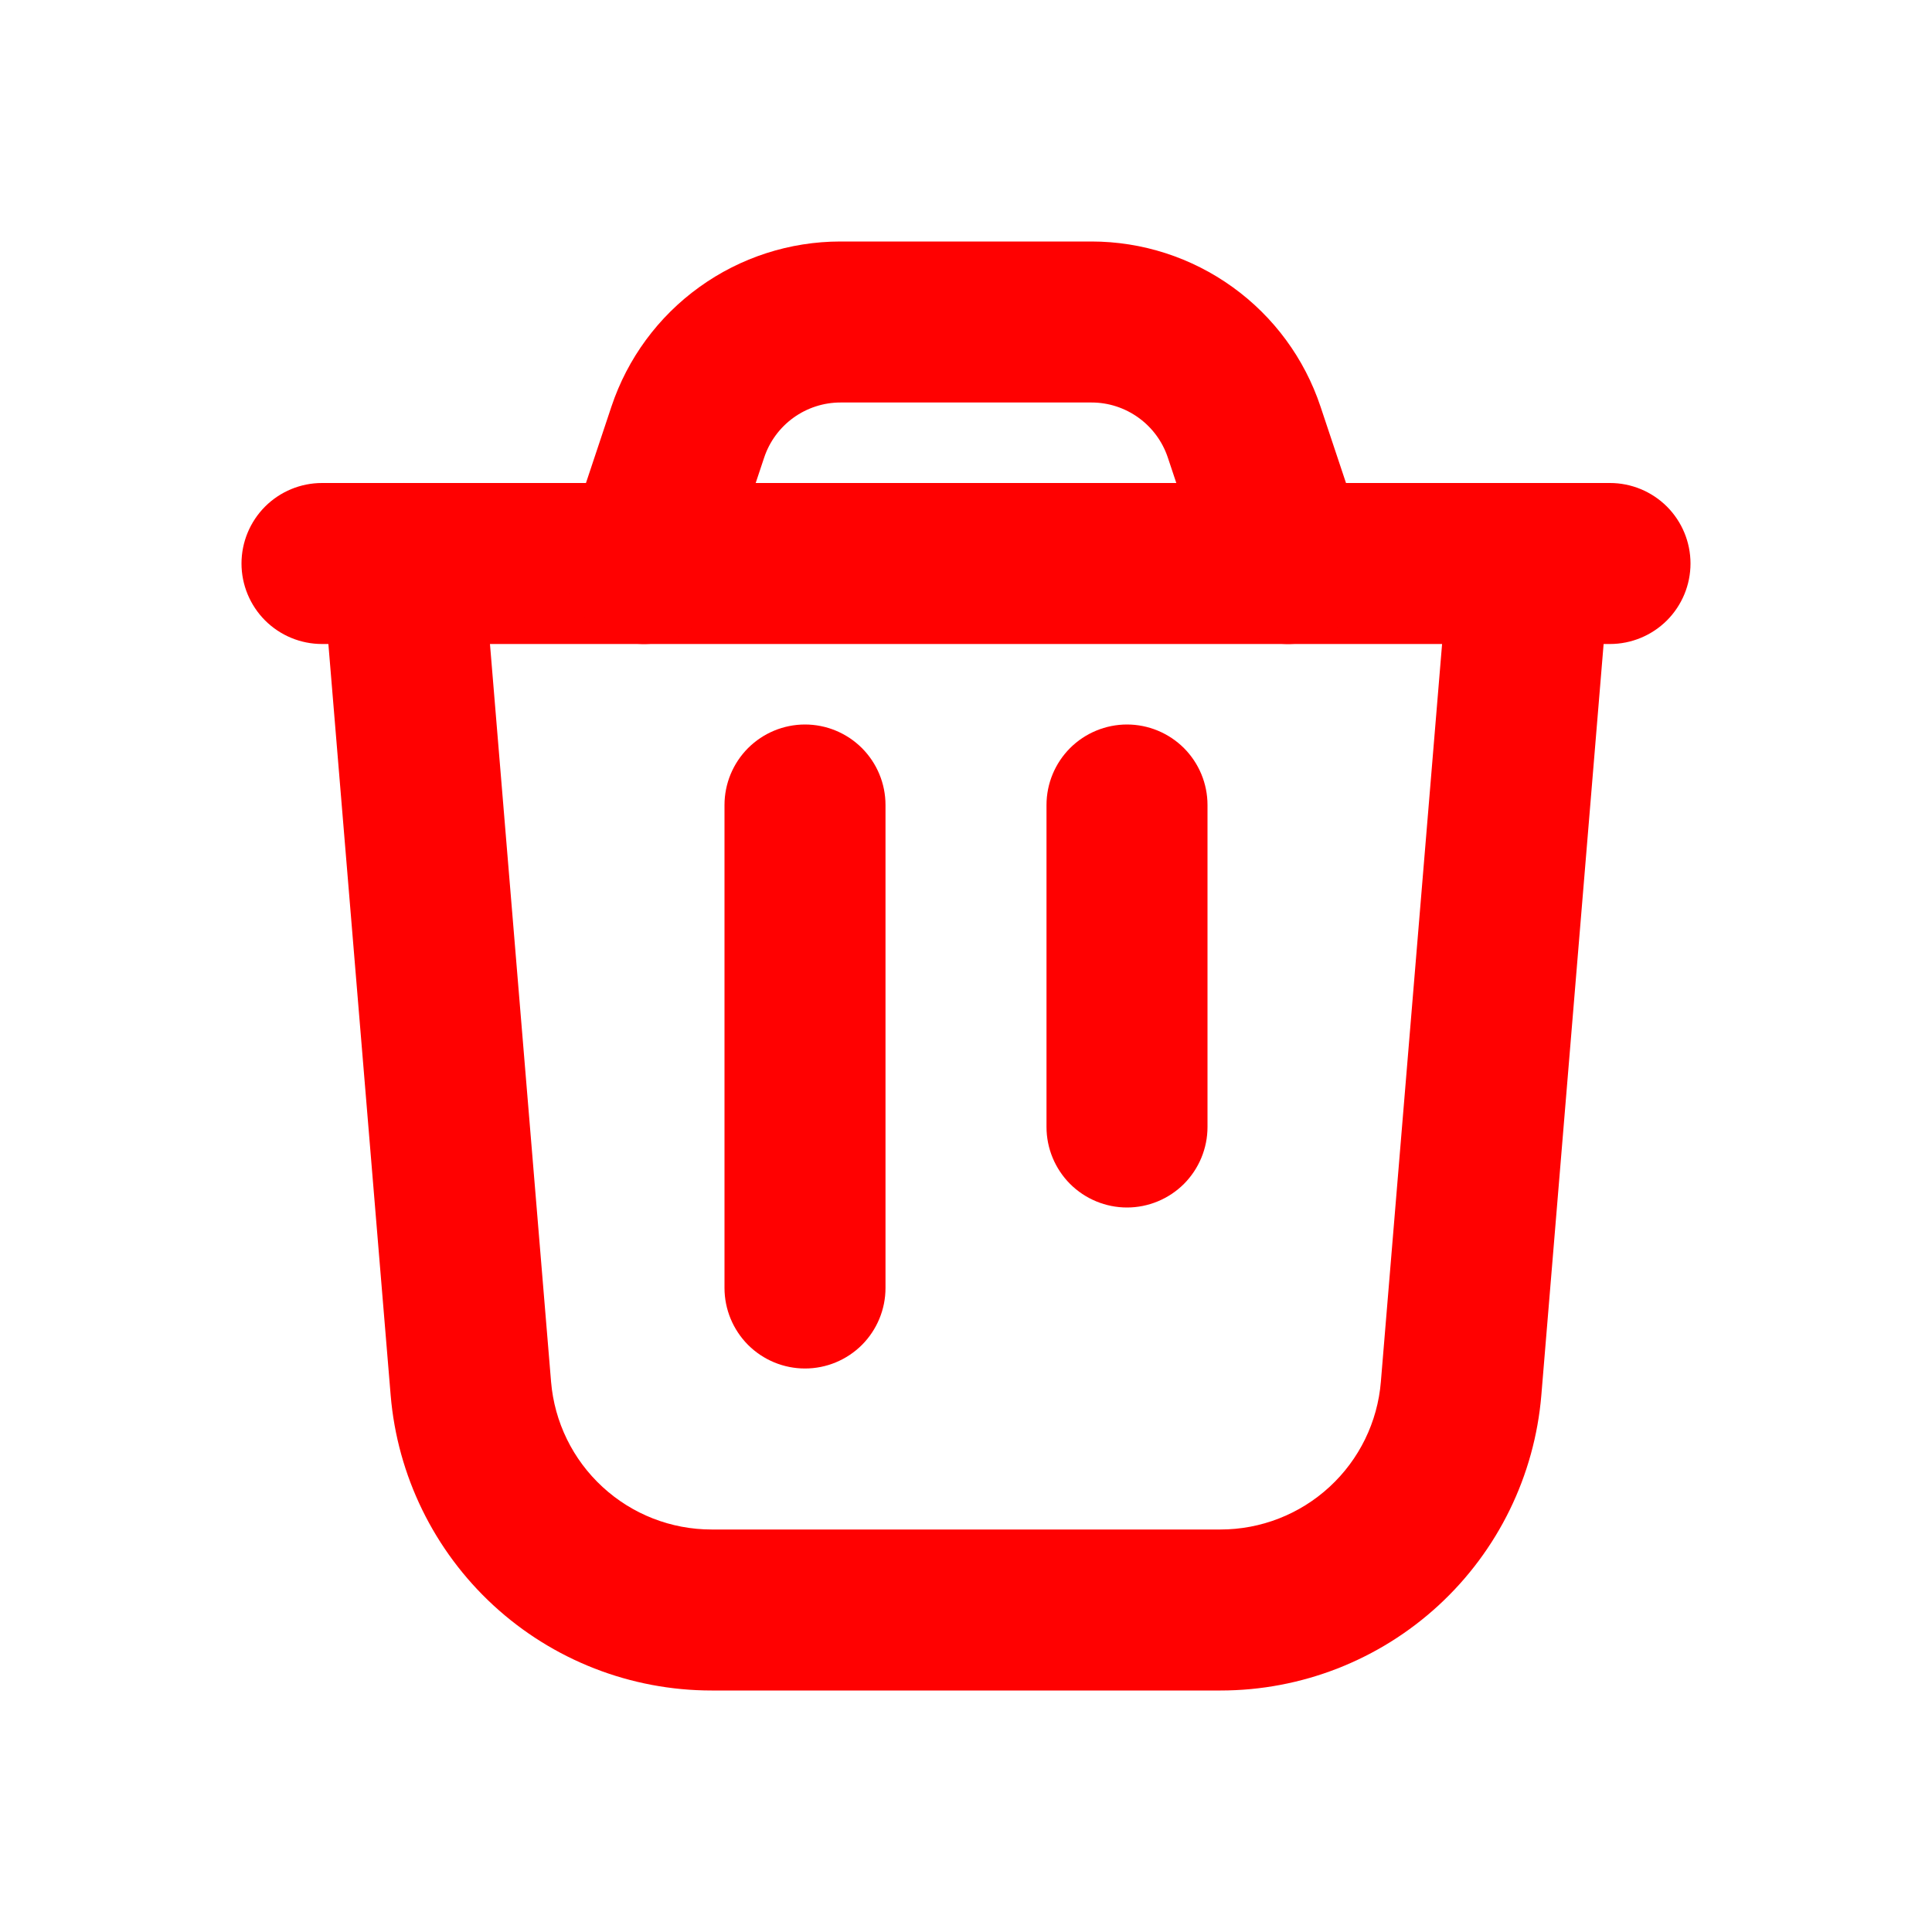
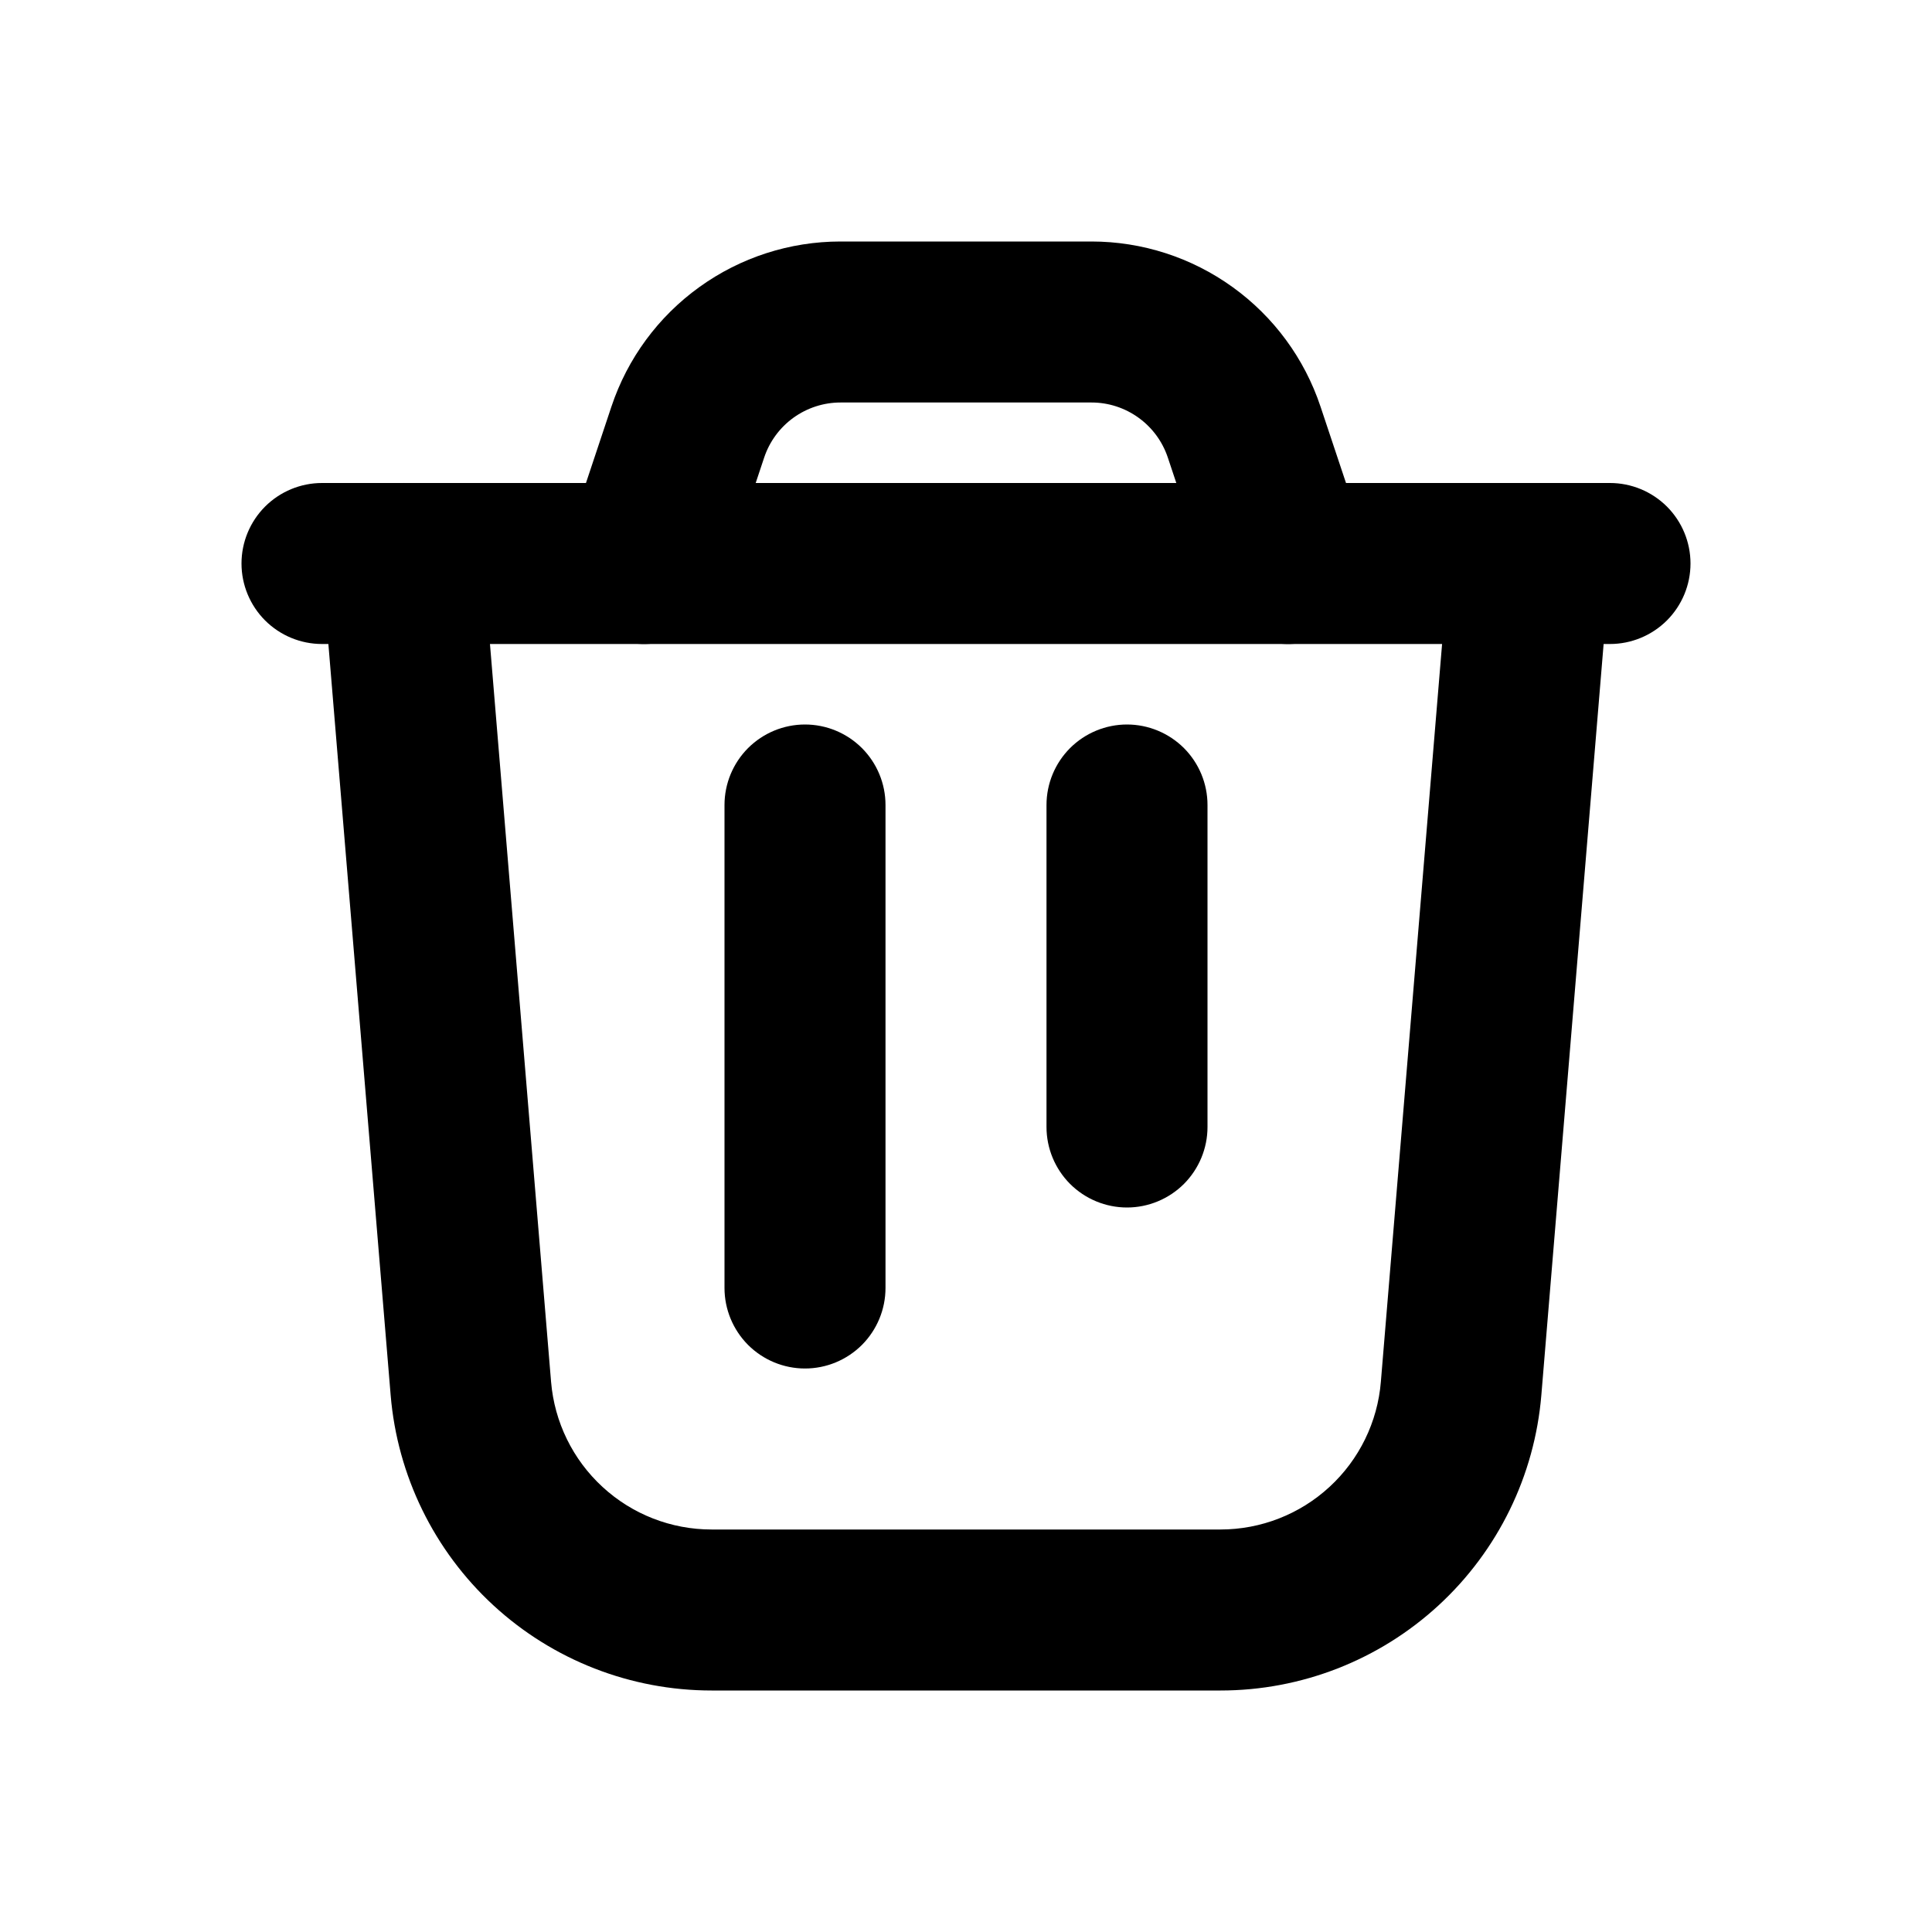
<svg xmlns="http://www.w3.org/2000/svg" width="30" height="30" viewBox="0 0 30 30" fill="none">
-   <path fill-rule="evenodd" clip-rule="evenodd" d="M6.146 7.504C6.31 7.49 6.475 7.509 6.631 7.559C6.788 7.609 6.933 7.689 7.058 7.795C7.183 7.901 7.287 8.031 7.362 8.177C7.437 8.323 7.483 8.483 7.496 8.646L8.557 21.456C8.609 22.081 8.894 22.664 9.356 23.089C9.817 23.514 10.421 23.75 11.049 23.75H18.951C19.578 23.75 20.183 23.514 20.644 23.089C21.106 22.664 21.391 22.081 21.442 21.456L22.505 8.646C22.536 8.318 22.694 8.016 22.947 7.804C23.199 7.593 23.525 7.489 23.853 7.517C24.182 7.544 24.486 7.7 24.7 7.95C24.914 8.201 25.02 8.525 24.996 8.854L23.934 21.663C23.83 22.913 23.261 24.078 22.338 24.928C21.415 25.778 20.207 26.25 18.953 26.25H11.05C9.795 26.25 8.586 25.779 7.663 24.929C6.74 24.079 6.17 22.913 6.066 21.663L5.004 8.854C4.99 8.69 5.009 8.525 5.059 8.369C5.109 8.213 5.189 8.067 5.295 7.942C5.401 7.817 5.531 7.713 5.677 7.638C5.823 7.563 5.983 7.517 6.146 7.504Z" fill="#FF0101" />
-   <path fill-rule="evenodd" clip-rule="evenodd" d="M3.75 8.75C3.75 8.418 3.882 8.101 4.116 7.866C4.351 7.632 4.668 7.5 5 7.5H25C25.331 7.5 25.649 7.632 25.884 7.866C26.118 8.101 26.25 8.418 26.25 8.75C26.25 9.082 26.118 9.399 25.884 9.634C25.649 9.868 25.331 10 25 10H5C4.668 10 4.351 9.868 4.116 9.634C3.882 9.399 3.75 9.082 3.75 8.75ZM12.5 11.25C12.832 11.25 13.149 11.382 13.384 11.616C13.618 11.851 13.75 12.168 13.75 12.5V20C13.75 20.331 13.618 20.649 13.384 20.884C13.149 21.118 12.832 21.25 12.5 21.25C12.168 21.25 11.851 21.118 11.616 20.884C11.382 20.649 11.25 20.331 11.25 20V12.5C11.25 12.168 11.382 11.851 11.616 11.616C11.851 11.382 12.168 11.25 12.5 11.25ZM17.5 11.25C17.831 11.25 18.149 11.382 18.384 11.616C18.618 11.851 18.75 12.168 18.75 12.5V17.5C18.75 17.831 18.618 18.149 18.384 18.384C18.149 18.618 17.831 18.75 17.5 18.75C17.169 18.75 16.851 18.618 16.616 18.384C16.382 18.149 16.25 17.831 16.25 17.5V12.5C16.25 12.168 16.382 11.851 16.616 11.616C16.851 11.382 17.169 11.25 17.5 11.25Z" fill="#FF0101" />
-   <path fill-rule="evenodd" clip-rule="evenodd" d="M13.051 6.25C12.789 6.25 12.534 6.333 12.321 6.486C12.108 6.64 11.949 6.856 11.866 7.105L11.186 9.145C11.082 9.46 10.856 9.72 10.559 9.868C10.263 10.017 9.92 10.041 9.605 9.936C9.29 9.831 9.03 9.606 8.882 9.309C8.734 9.013 8.709 8.67 8.814 8.355L9.494 6.314C9.743 5.567 10.22 4.918 10.859 4.458C11.497 3.998 12.264 3.75 13.051 3.75H16.948C17.735 3.75 18.502 3.998 19.14 4.458C19.779 4.918 20.256 5.567 20.505 6.314L21.186 8.355C21.238 8.511 21.259 8.675 21.247 8.839C21.235 9.003 21.192 9.163 21.118 9.309C21.045 9.456 20.943 9.587 20.819 9.695C20.695 9.802 20.551 9.884 20.395 9.936C20.239 9.988 20.075 10.009 19.911 9.997C19.747 9.985 19.587 9.942 19.441 9.868C19.144 9.72 18.919 9.46 18.814 9.145L18.134 7.105C18.051 6.856 17.892 6.64 17.68 6.487C17.467 6.333 17.212 6.25 16.95 6.25H13.054H13.051Z" fill="#FF0101" />
+   <path fill-rule="evenodd" clip-rule="evenodd" d="M6.146 7.504C6.31 7.49 6.475 7.509 6.631 7.559C6.788 7.609 6.933 7.689 7.058 7.795C7.183 7.901 7.287 8.031 7.362 8.177C7.437 8.323 7.483 8.483 7.496 8.646L8.557 21.456C8.609 22.081 8.894 22.664 9.356 23.089C9.817 23.514 10.421 23.75 11.049 23.75H18.951C19.578 23.75 20.183 23.514 20.644 23.089C21.106 22.664 21.391 22.081 21.442 21.456L22.505 8.646C22.536 8.318 22.694 8.016 22.947 7.804C23.199 7.593 23.525 7.489 23.853 7.517C24.182 7.544 24.486 7.7 24.7 7.95C24.914 8.201 25.02 8.525 24.996 8.854L23.934 21.663C23.83 22.913 23.261 24.078 22.338 24.928C21.415 25.778 20.207 26.25 18.953 26.25H11.05C9.795 26.25 8.586 25.779 7.663 24.929C6.74 24.079 6.17 22.913 6.066 21.663L5.004 8.854C4.99 8.69 5.009 8.525 5.059 8.369C5.109 8.213 5.189 8.067 5.295 7.942C5.401 7.817 5.531 7.713 5.677 7.638C5.823 7.563 5.983 7.517 6.146 7.504Z" fill="currentColor" />
+   <path fill-rule="evenodd" clip-rule="evenodd" d="M3.75 8.75C3.75 8.418 3.882 8.101 4.116 7.866C4.351 7.632 4.668 7.5 5 7.5H25C25.331 7.5 25.649 7.632 25.884 7.866C26.118 8.101 26.25 8.418 26.25 8.75C26.25 9.082 26.118 9.399 25.884 9.634C25.649 9.868 25.331 10 25 10H5C4.668 10 4.351 9.868 4.116 9.634C3.882 9.399 3.75 9.082 3.75 8.75ZM12.5 11.25C12.832 11.25 13.149 11.382 13.384 11.616C13.618 11.851 13.75 12.168 13.75 12.5V20C13.75 20.331 13.618 20.649 13.384 20.884C13.149 21.118 12.832 21.25 12.5 21.25C12.168 21.25 11.851 21.118 11.616 20.884C11.382 20.649 11.25 20.331 11.25 20V12.5C11.25 12.168 11.382 11.851 11.616 11.616C11.851 11.382 12.168 11.25 12.5 11.25ZM17.5 11.25C17.831 11.25 18.149 11.382 18.384 11.616C18.618 11.851 18.75 12.168 18.75 12.5V17.5C18.75 17.831 18.618 18.149 18.384 18.384C18.149 18.618 17.831 18.75 17.5 18.75C17.169 18.75 16.851 18.618 16.616 18.384C16.382 18.149 16.25 17.831 16.25 17.5V12.5C16.25 12.168 16.382 11.851 16.616 11.616C16.851 11.382 17.169 11.25 17.5 11.25Z" fill="currentColor" />
+   <path fill-rule="evenodd" clip-rule="evenodd" d="M13.051 6.25C12.789 6.25 12.534 6.333 12.321 6.486C12.108 6.64 11.949 6.856 11.866 7.105L11.186 9.145C11.082 9.46 10.856 9.72 10.559 9.868C10.263 10.017 9.92 10.041 9.605 9.936C9.29 9.831 9.03 9.606 8.882 9.309C8.734 9.013 8.709 8.67 8.814 8.355L9.494 6.314C9.743 5.567 10.22 4.918 10.859 4.458C11.497 3.998 12.264 3.75 13.051 3.75H16.948C17.735 3.75 18.502 3.998 19.14 4.458C19.779 4.918 20.256 5.567 20.505 6.314L21.186 8.355C21.238 8.511 21.259 8.675 21.247 8.839C21.235 9.003 21.192 9.163 21.118 9.309C21.045 9.456 20.943 9.587 20.819 9.695C20.695 9.802 20.551 9.884 20.395 9.936C20.239 9.988 20.075 10.009 19.911 9.997C19.747 9.985 19.587 9.942 19.441 9.868C19.144 9.72 18.919 9.46 18.814 9.145L18.134 7.105C18.051 6.856 17.892 6.64 17.68 6.487C17.467 6.333 17.212 6.25 16.95 6.25H13.054H13.051Z" fill="currentColor" />
</svg>
